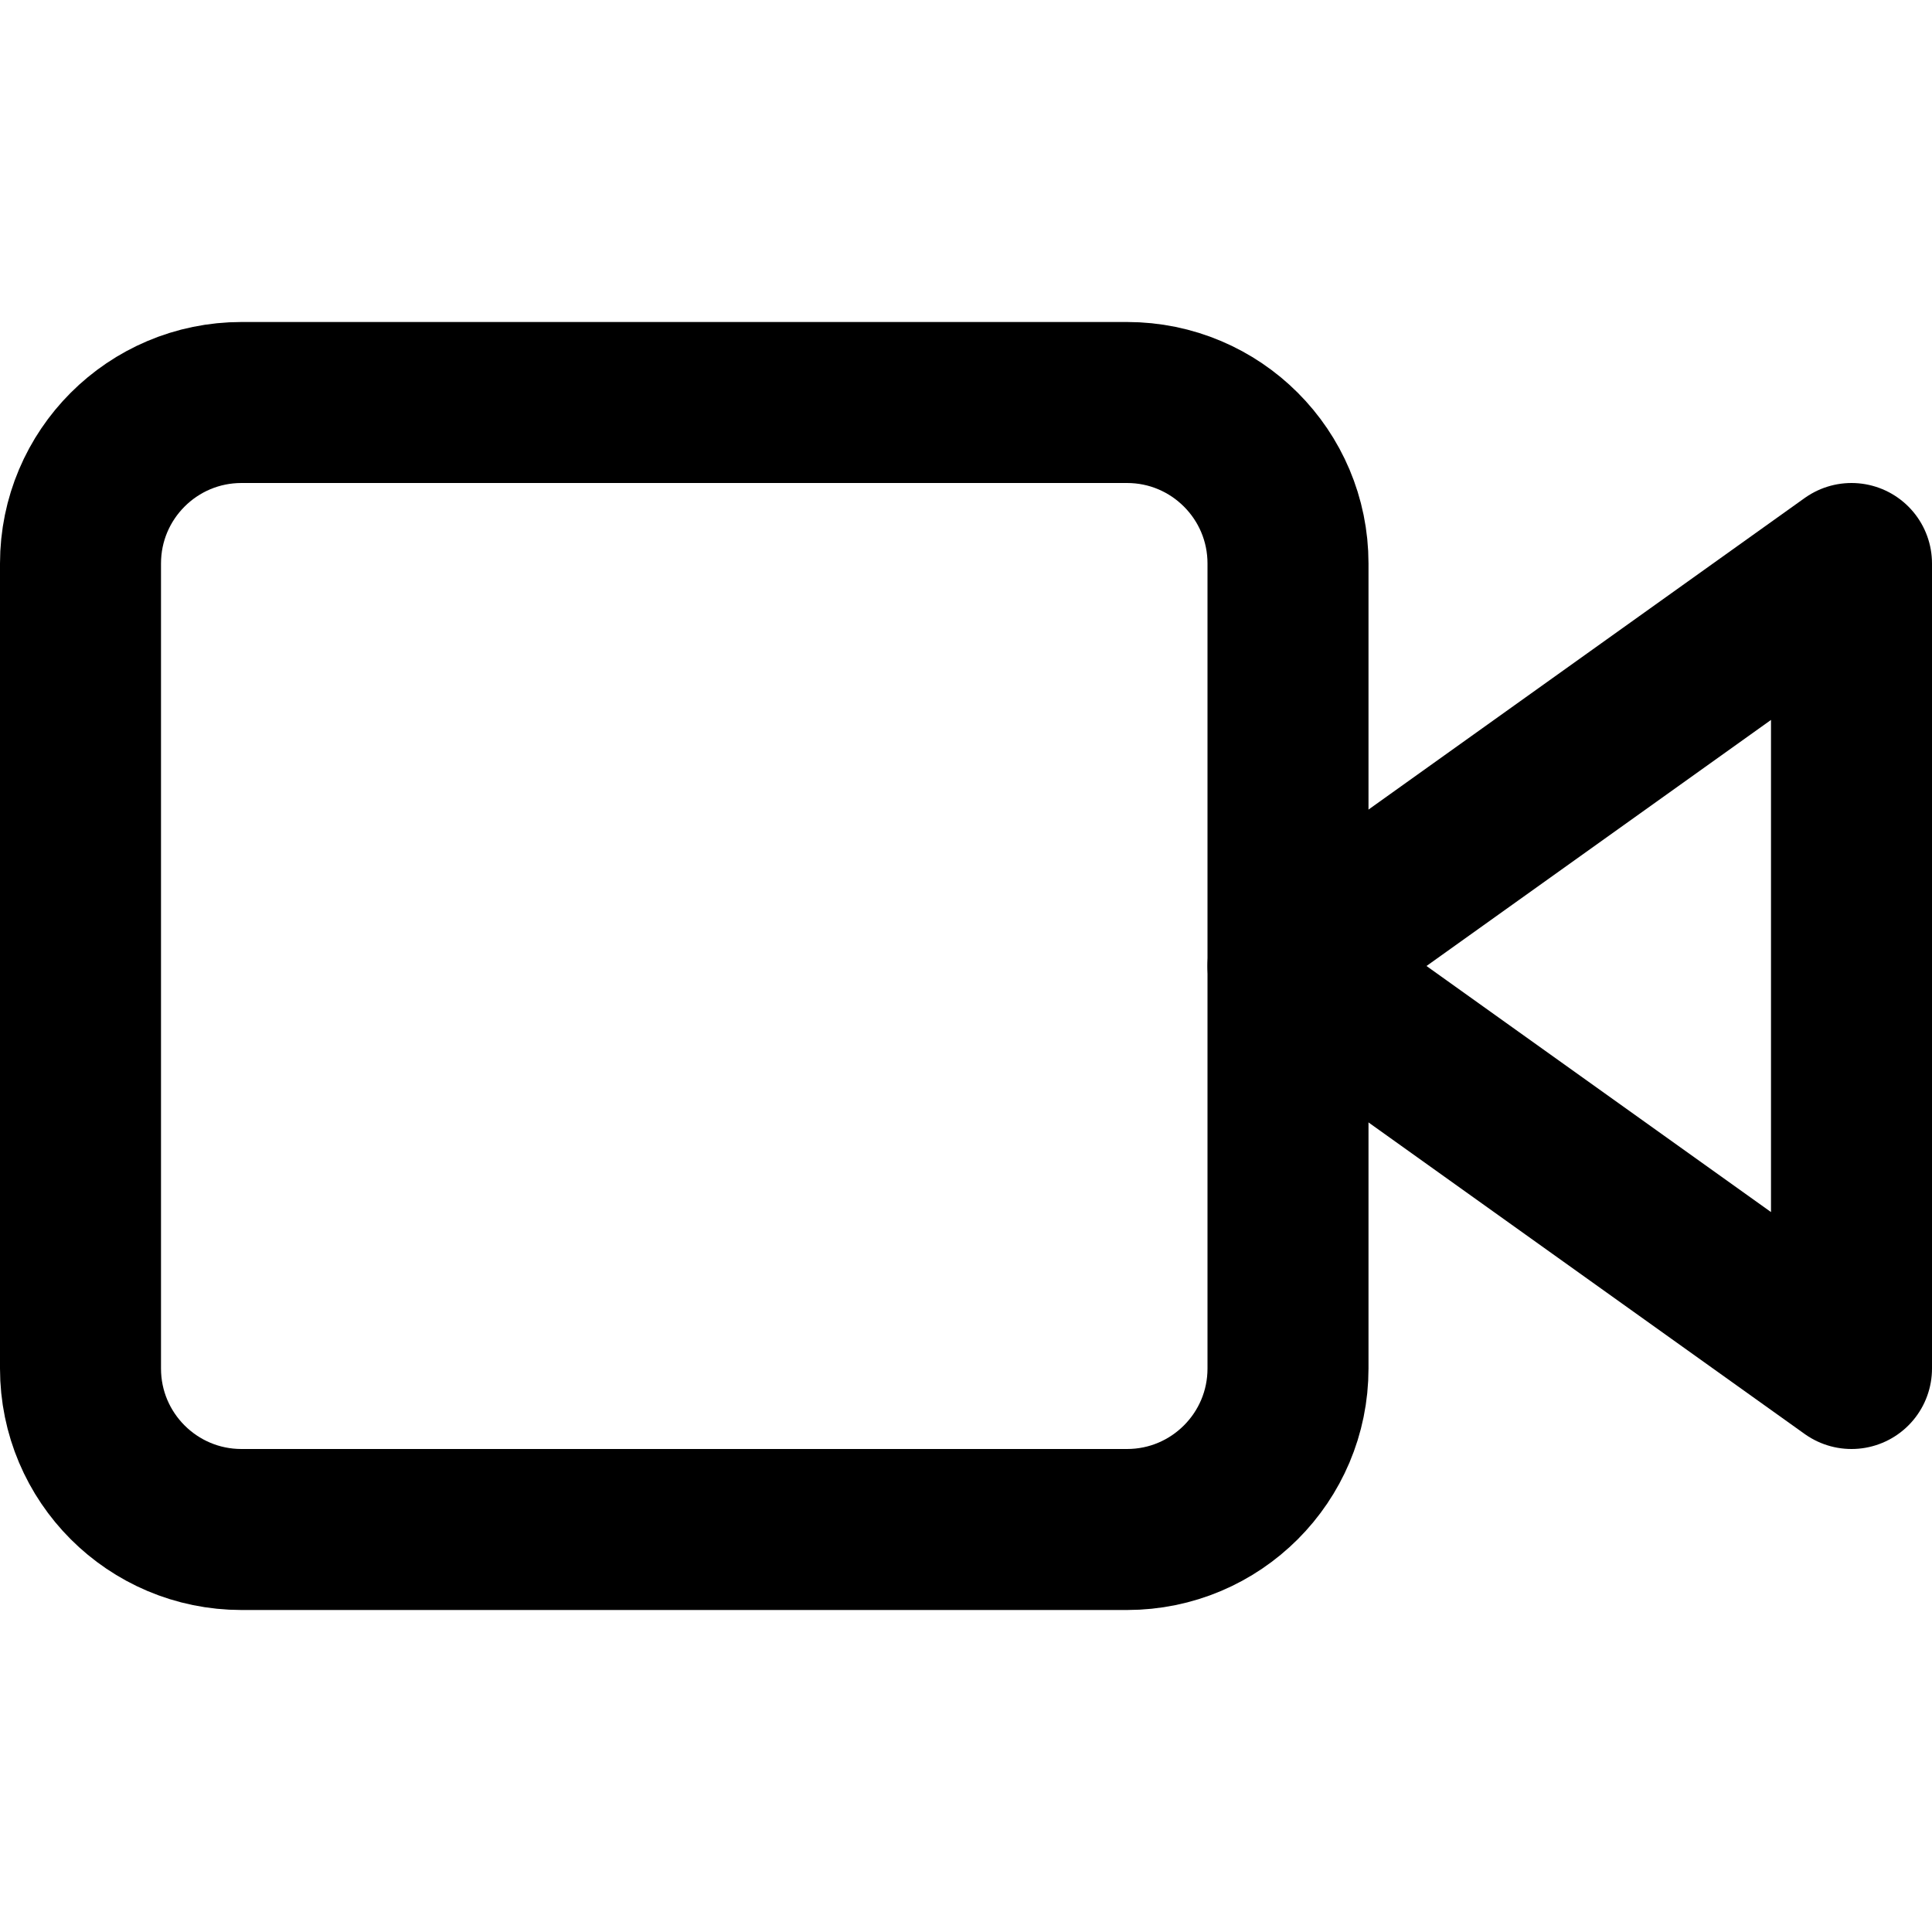
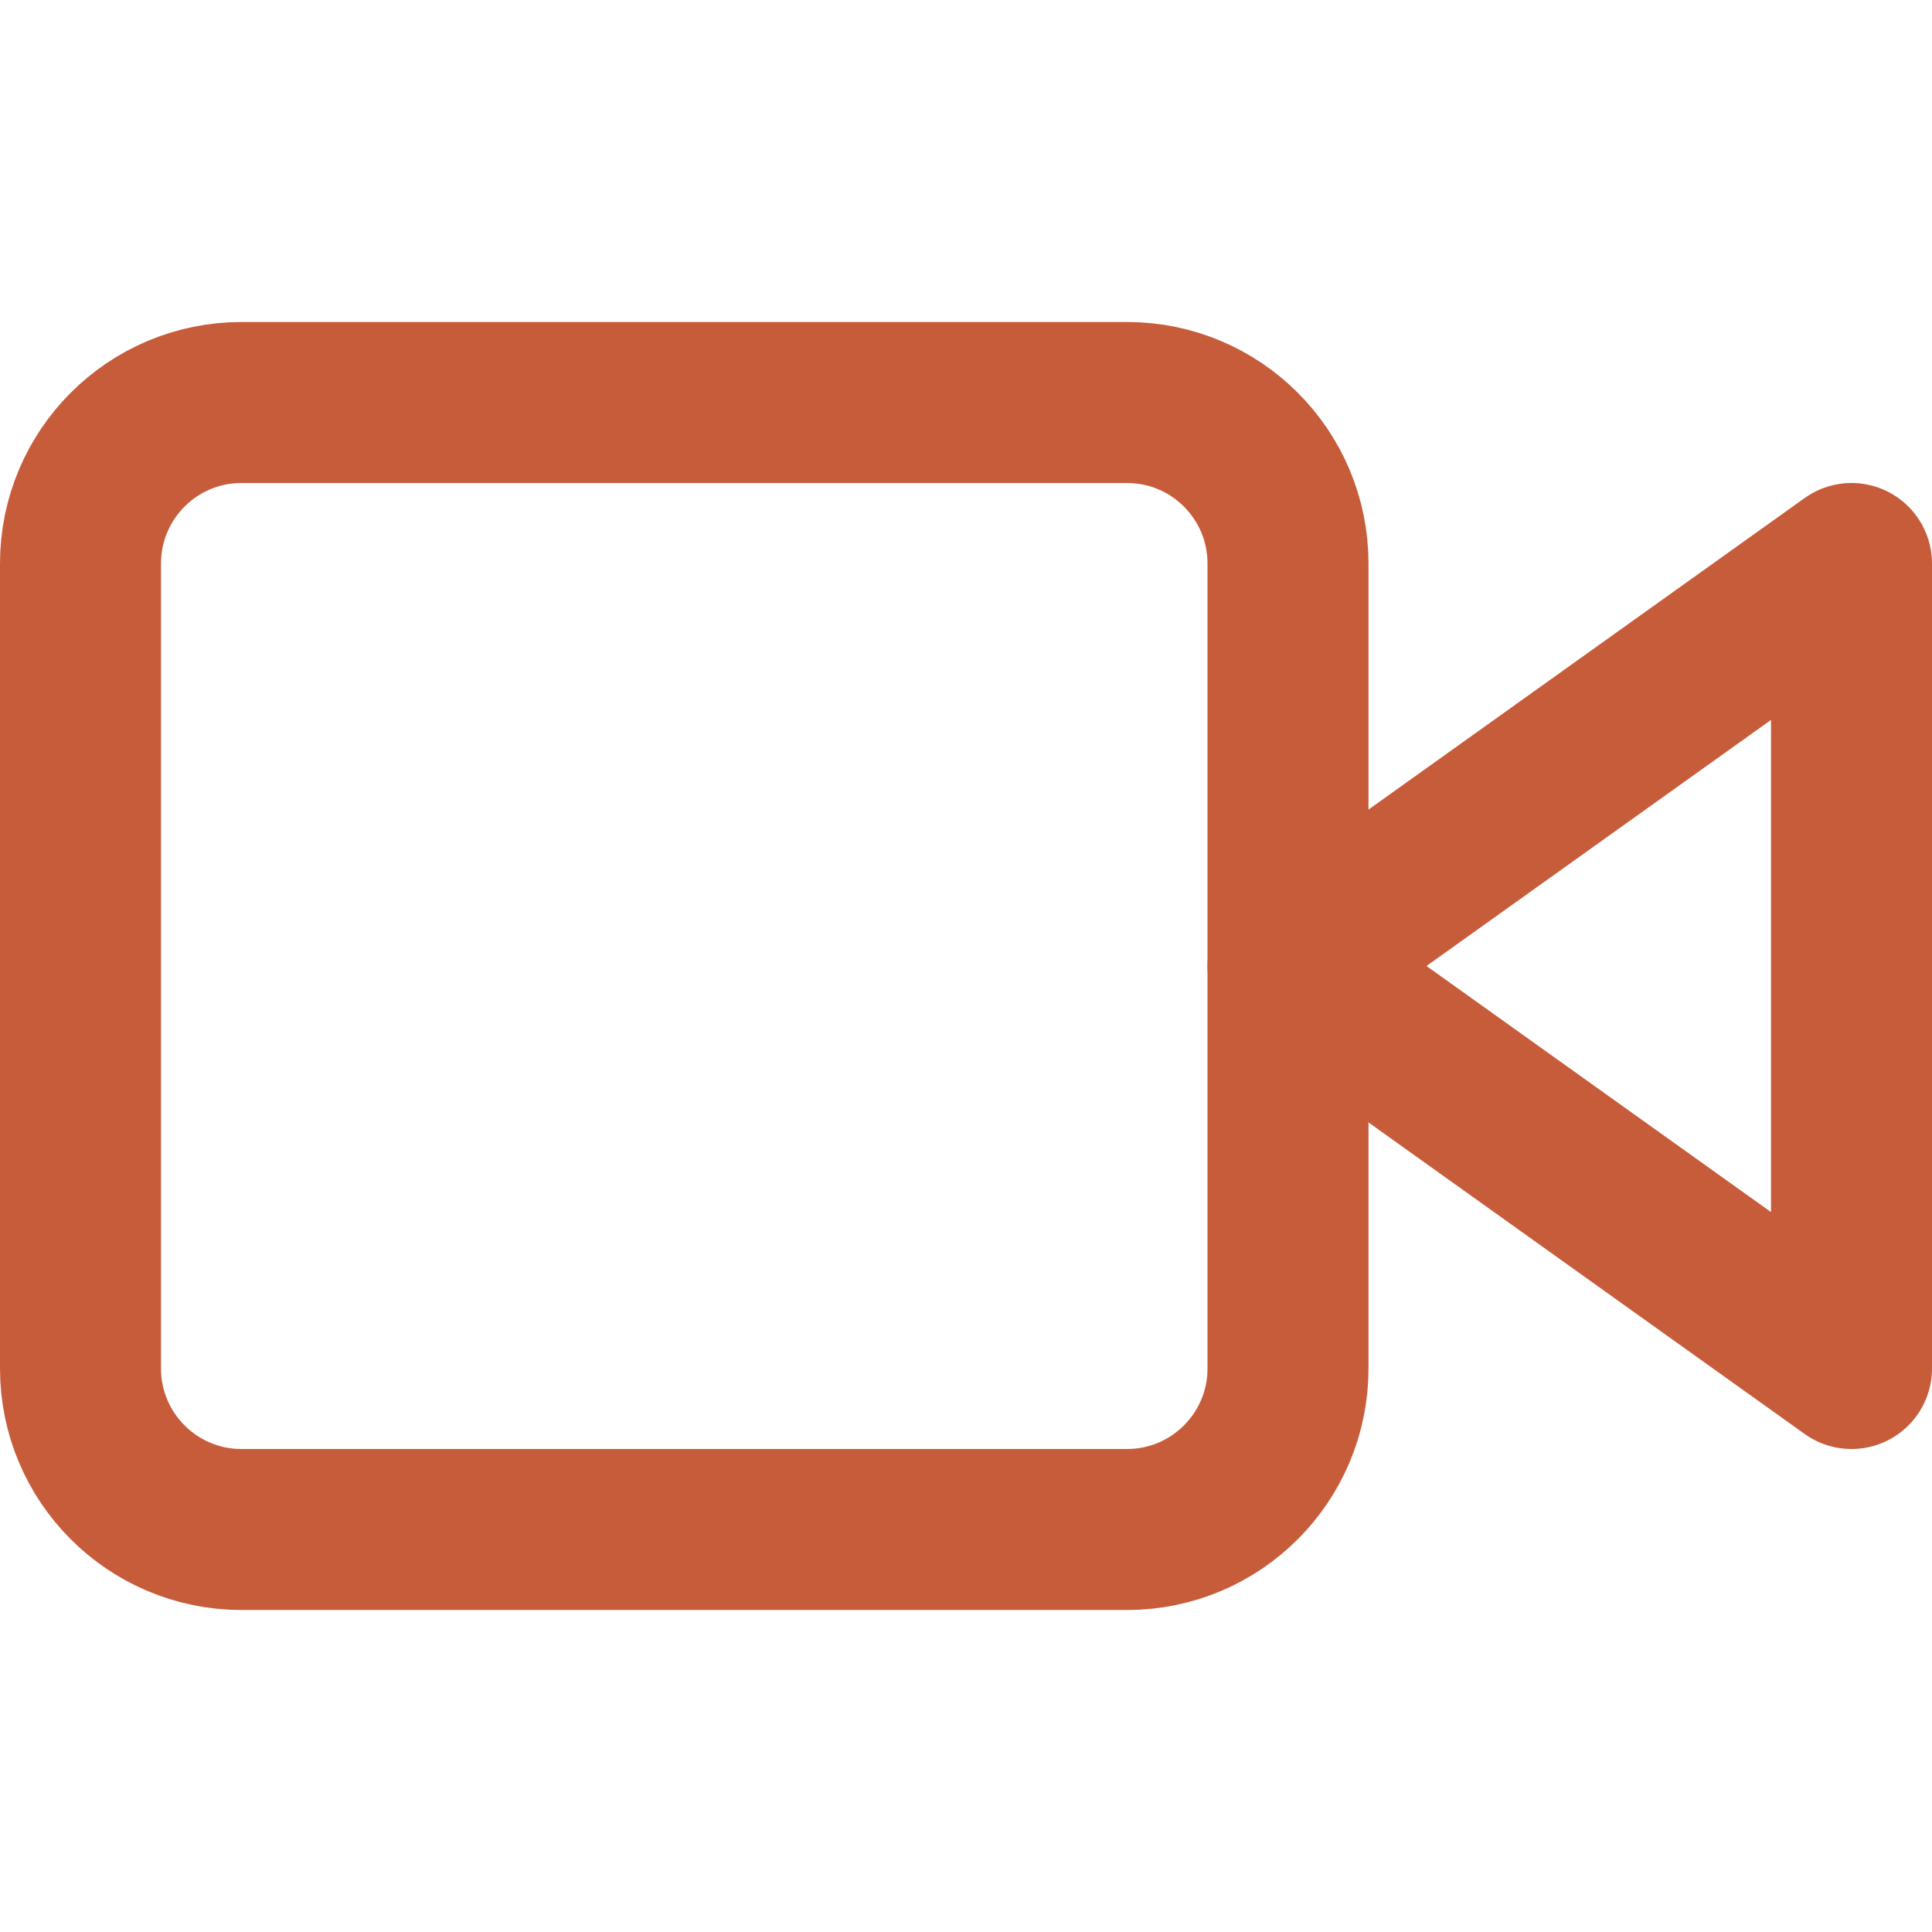
- <svg xmlns="http://www.w3.org/2000/svg" viewBox="0 0 24 24" fill="none" stroke="currentColor" stroke-width="2" stroke-linecap="round" stroke-linejoin="round">
+ <svg xmlns="http://www.w3.org/2000/svg" viewBox="0 0 24 24" fill="none" stroke="#C75C3A" stroke-width="2" stroke-linecap="round" stroke-linejoin="round">
  <polygon points="23 7 16 12 23 17 23 7" />
  <rect x="1" y="5" width="15" height="14" rx="2" ry="2" />
</svg>
